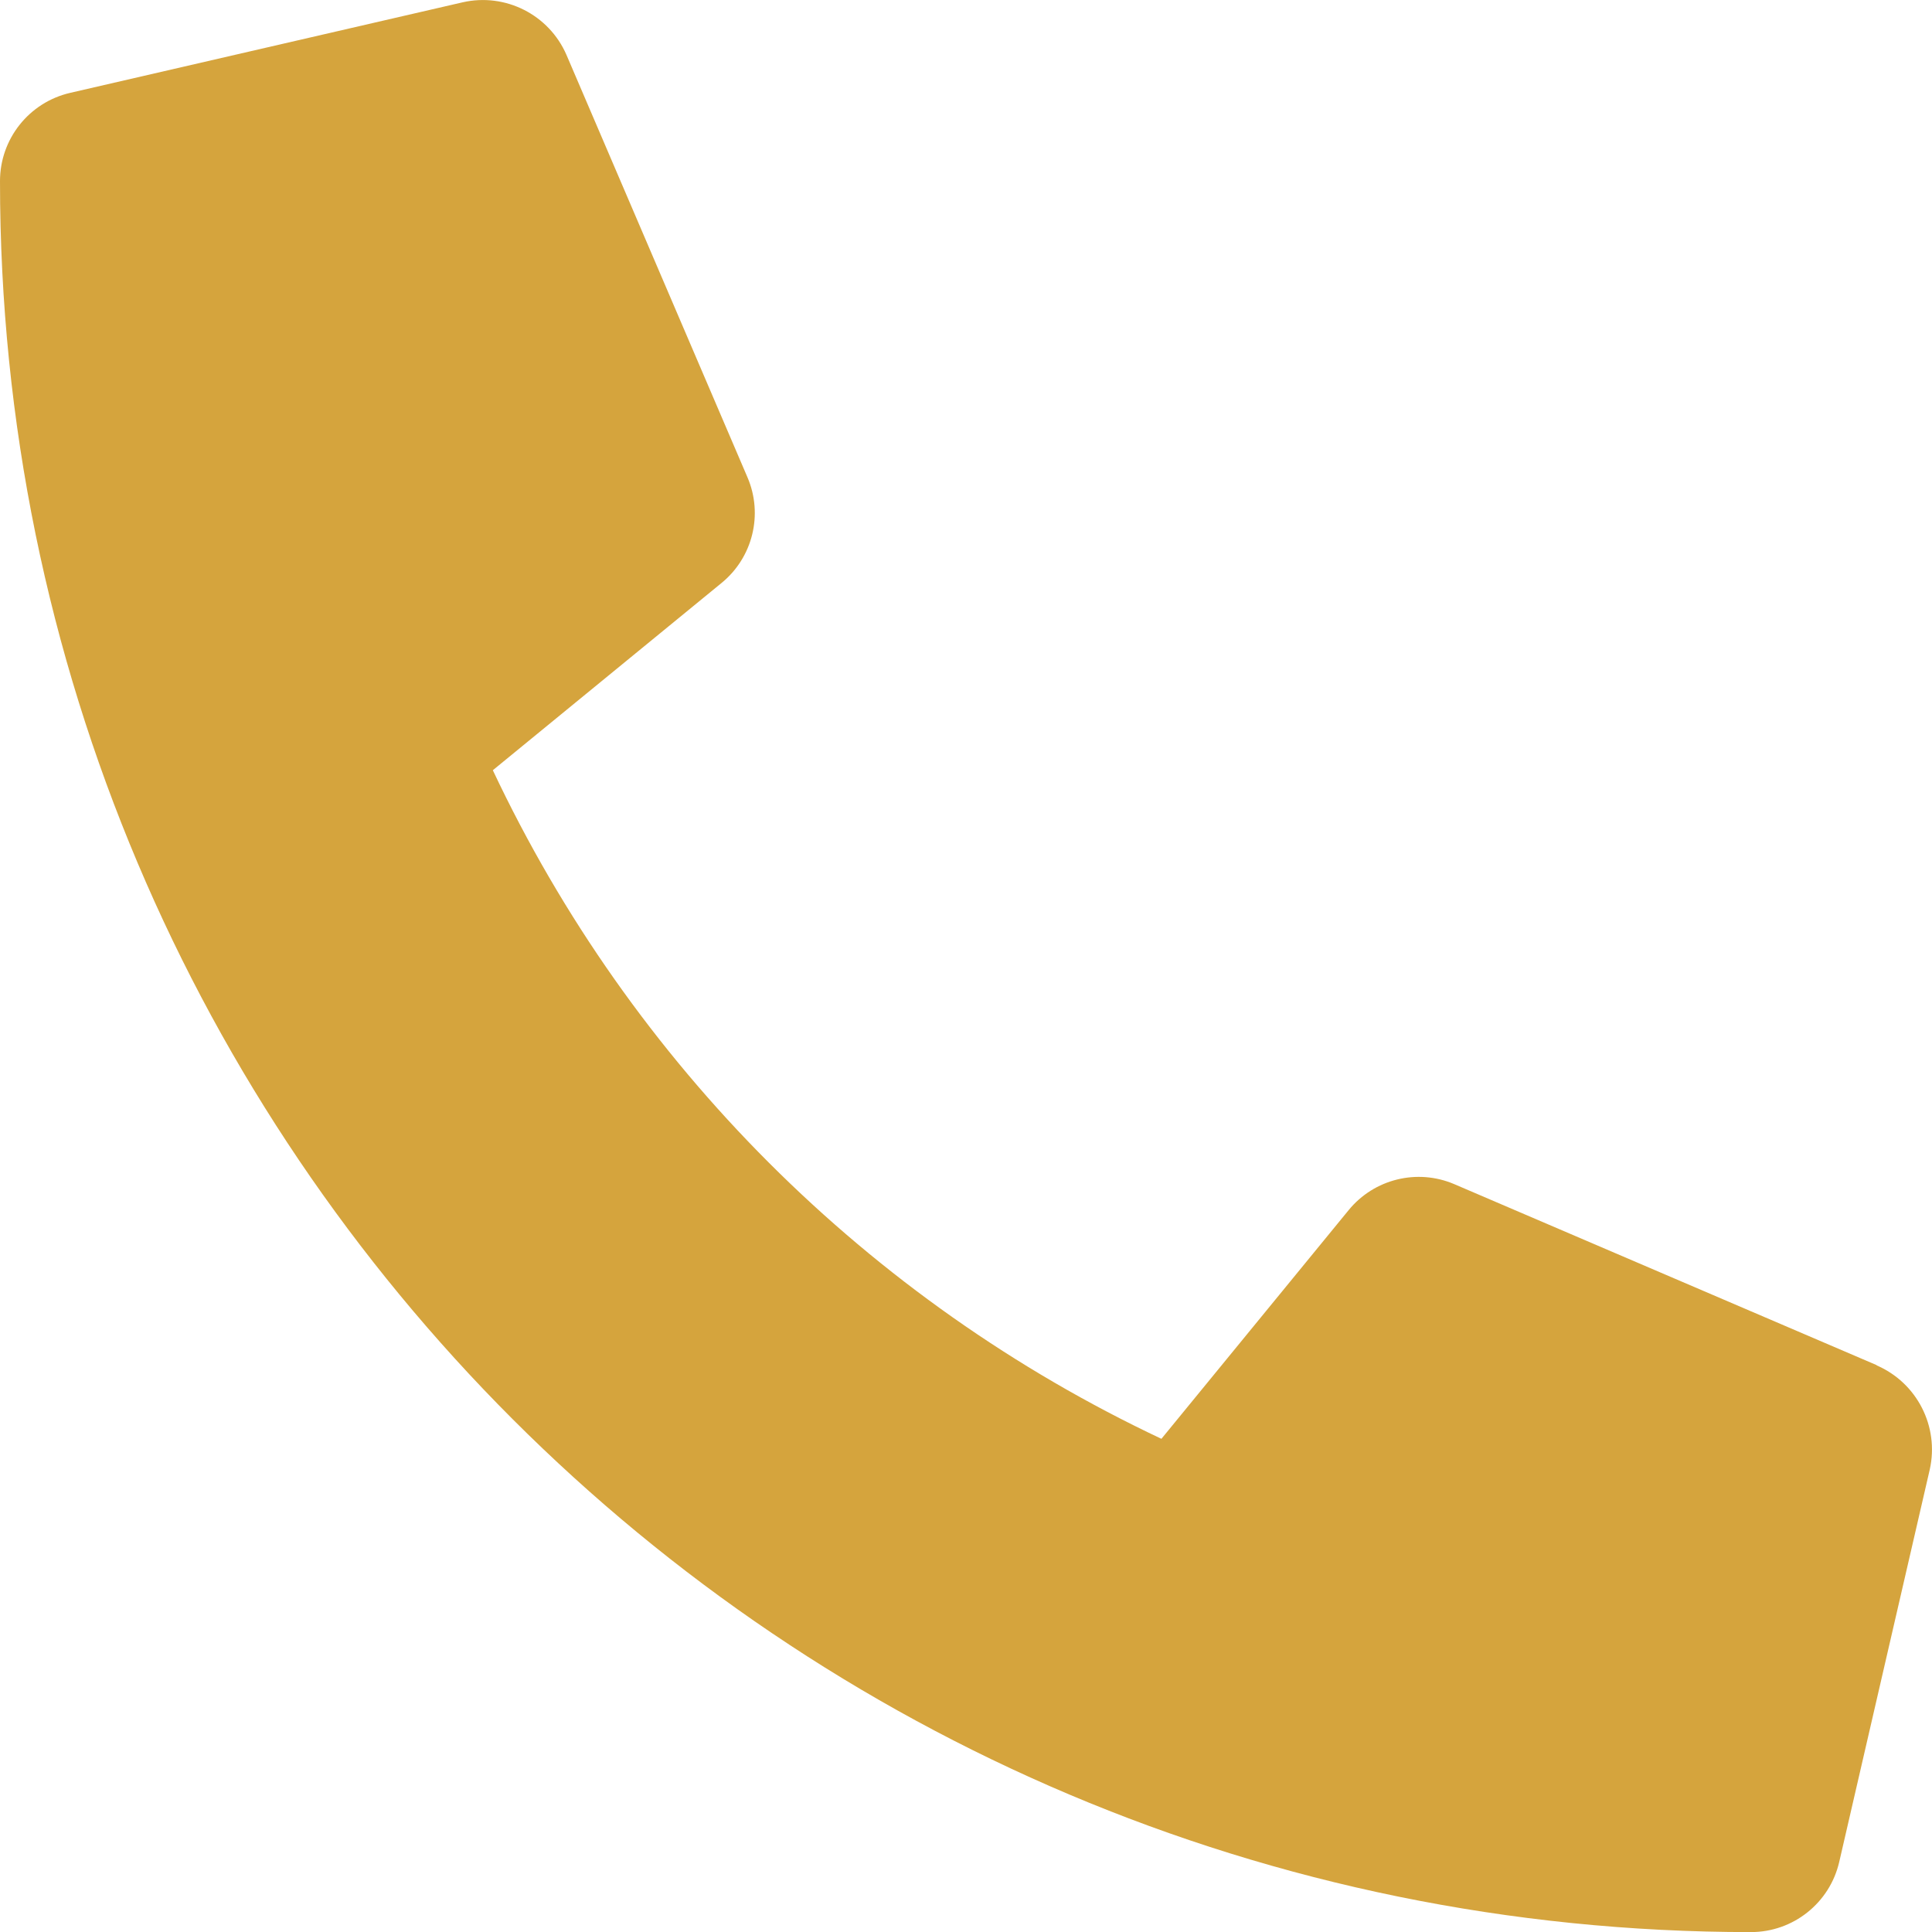
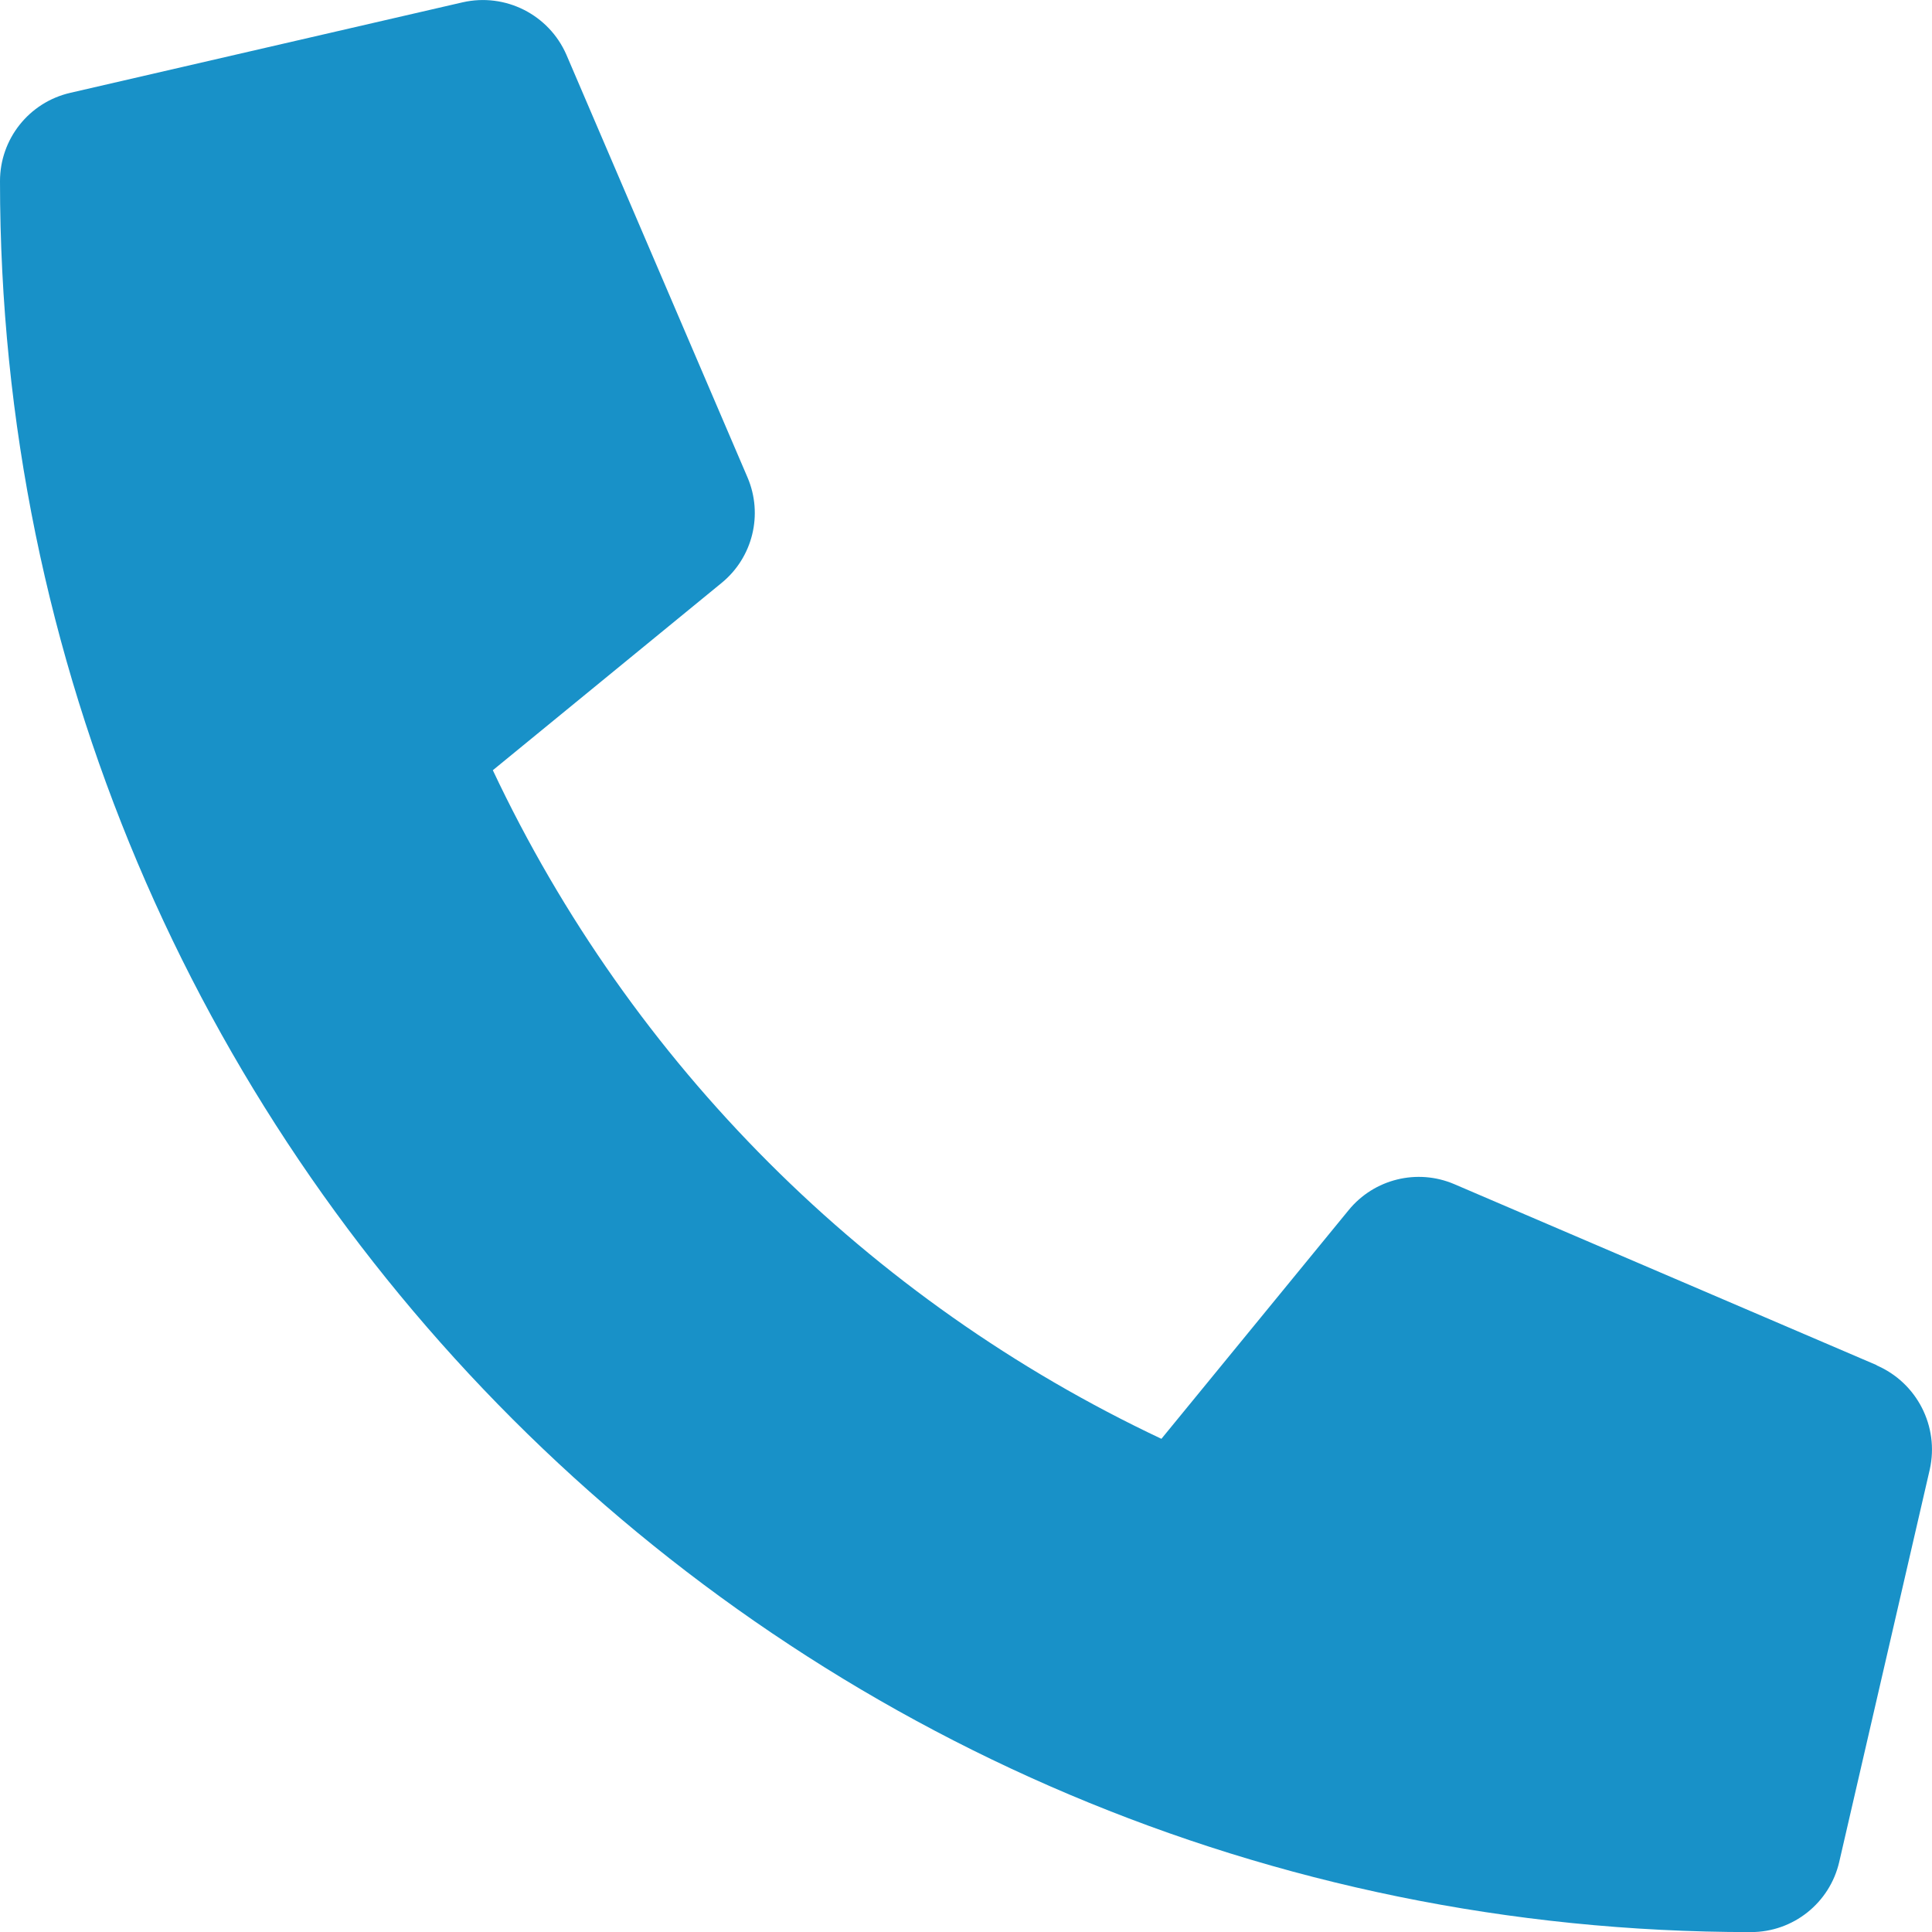
<svg xmlns="http://www.w3.org/2000/svg" width="21.765" height="21.765" viewBox="0 0 21.765 21.765">
-   <path d="M21.144,15.38,16.383,13.34a1.02,1.02,0,0,0-1.19.293l-2.109,2.576A15.757,15.757,0,0,1,5.552,8.677L8.128,6.568a1.018,1.018,0,0,0,.293-1.19L6.381.617A1.027,1.027,0,0,0,5.212.026L.791,1.046A1.02,1.02,0,0,0,0,2.041,19.723,19.723,0,0,0,19.725,21.766a1.02,1.02,0,0,0,.995-.791l1.02-4.421a1.033,1.033,0,0,0-.6-1.173Z" transform="translate(0 0)" fill="#d5a43d" />
+   <path d="M21.144,15.38,16.383,13.34a1.02,1.02,0,0,0-1.19.293l-2.109,2.576A15.757,15.757,0,0,1,5.552,8.677L8.128,6.568a1.018,1.018,0,0,0,.293-1.19L6.381.617A1.027,1.027,0,0,0,5.212.026L.791,1.046A1.02,1.02,0,0,0,0,2.041,19.723,19.723,0,0,0,19.725,21.766a1.02,1.02,0,0,0,.995-.791l1.02-4.421a1.033,1.033,0,0,0-.6-1.173Z" transform="translate(0 0)" fill="#1891c8" />
</svg>
